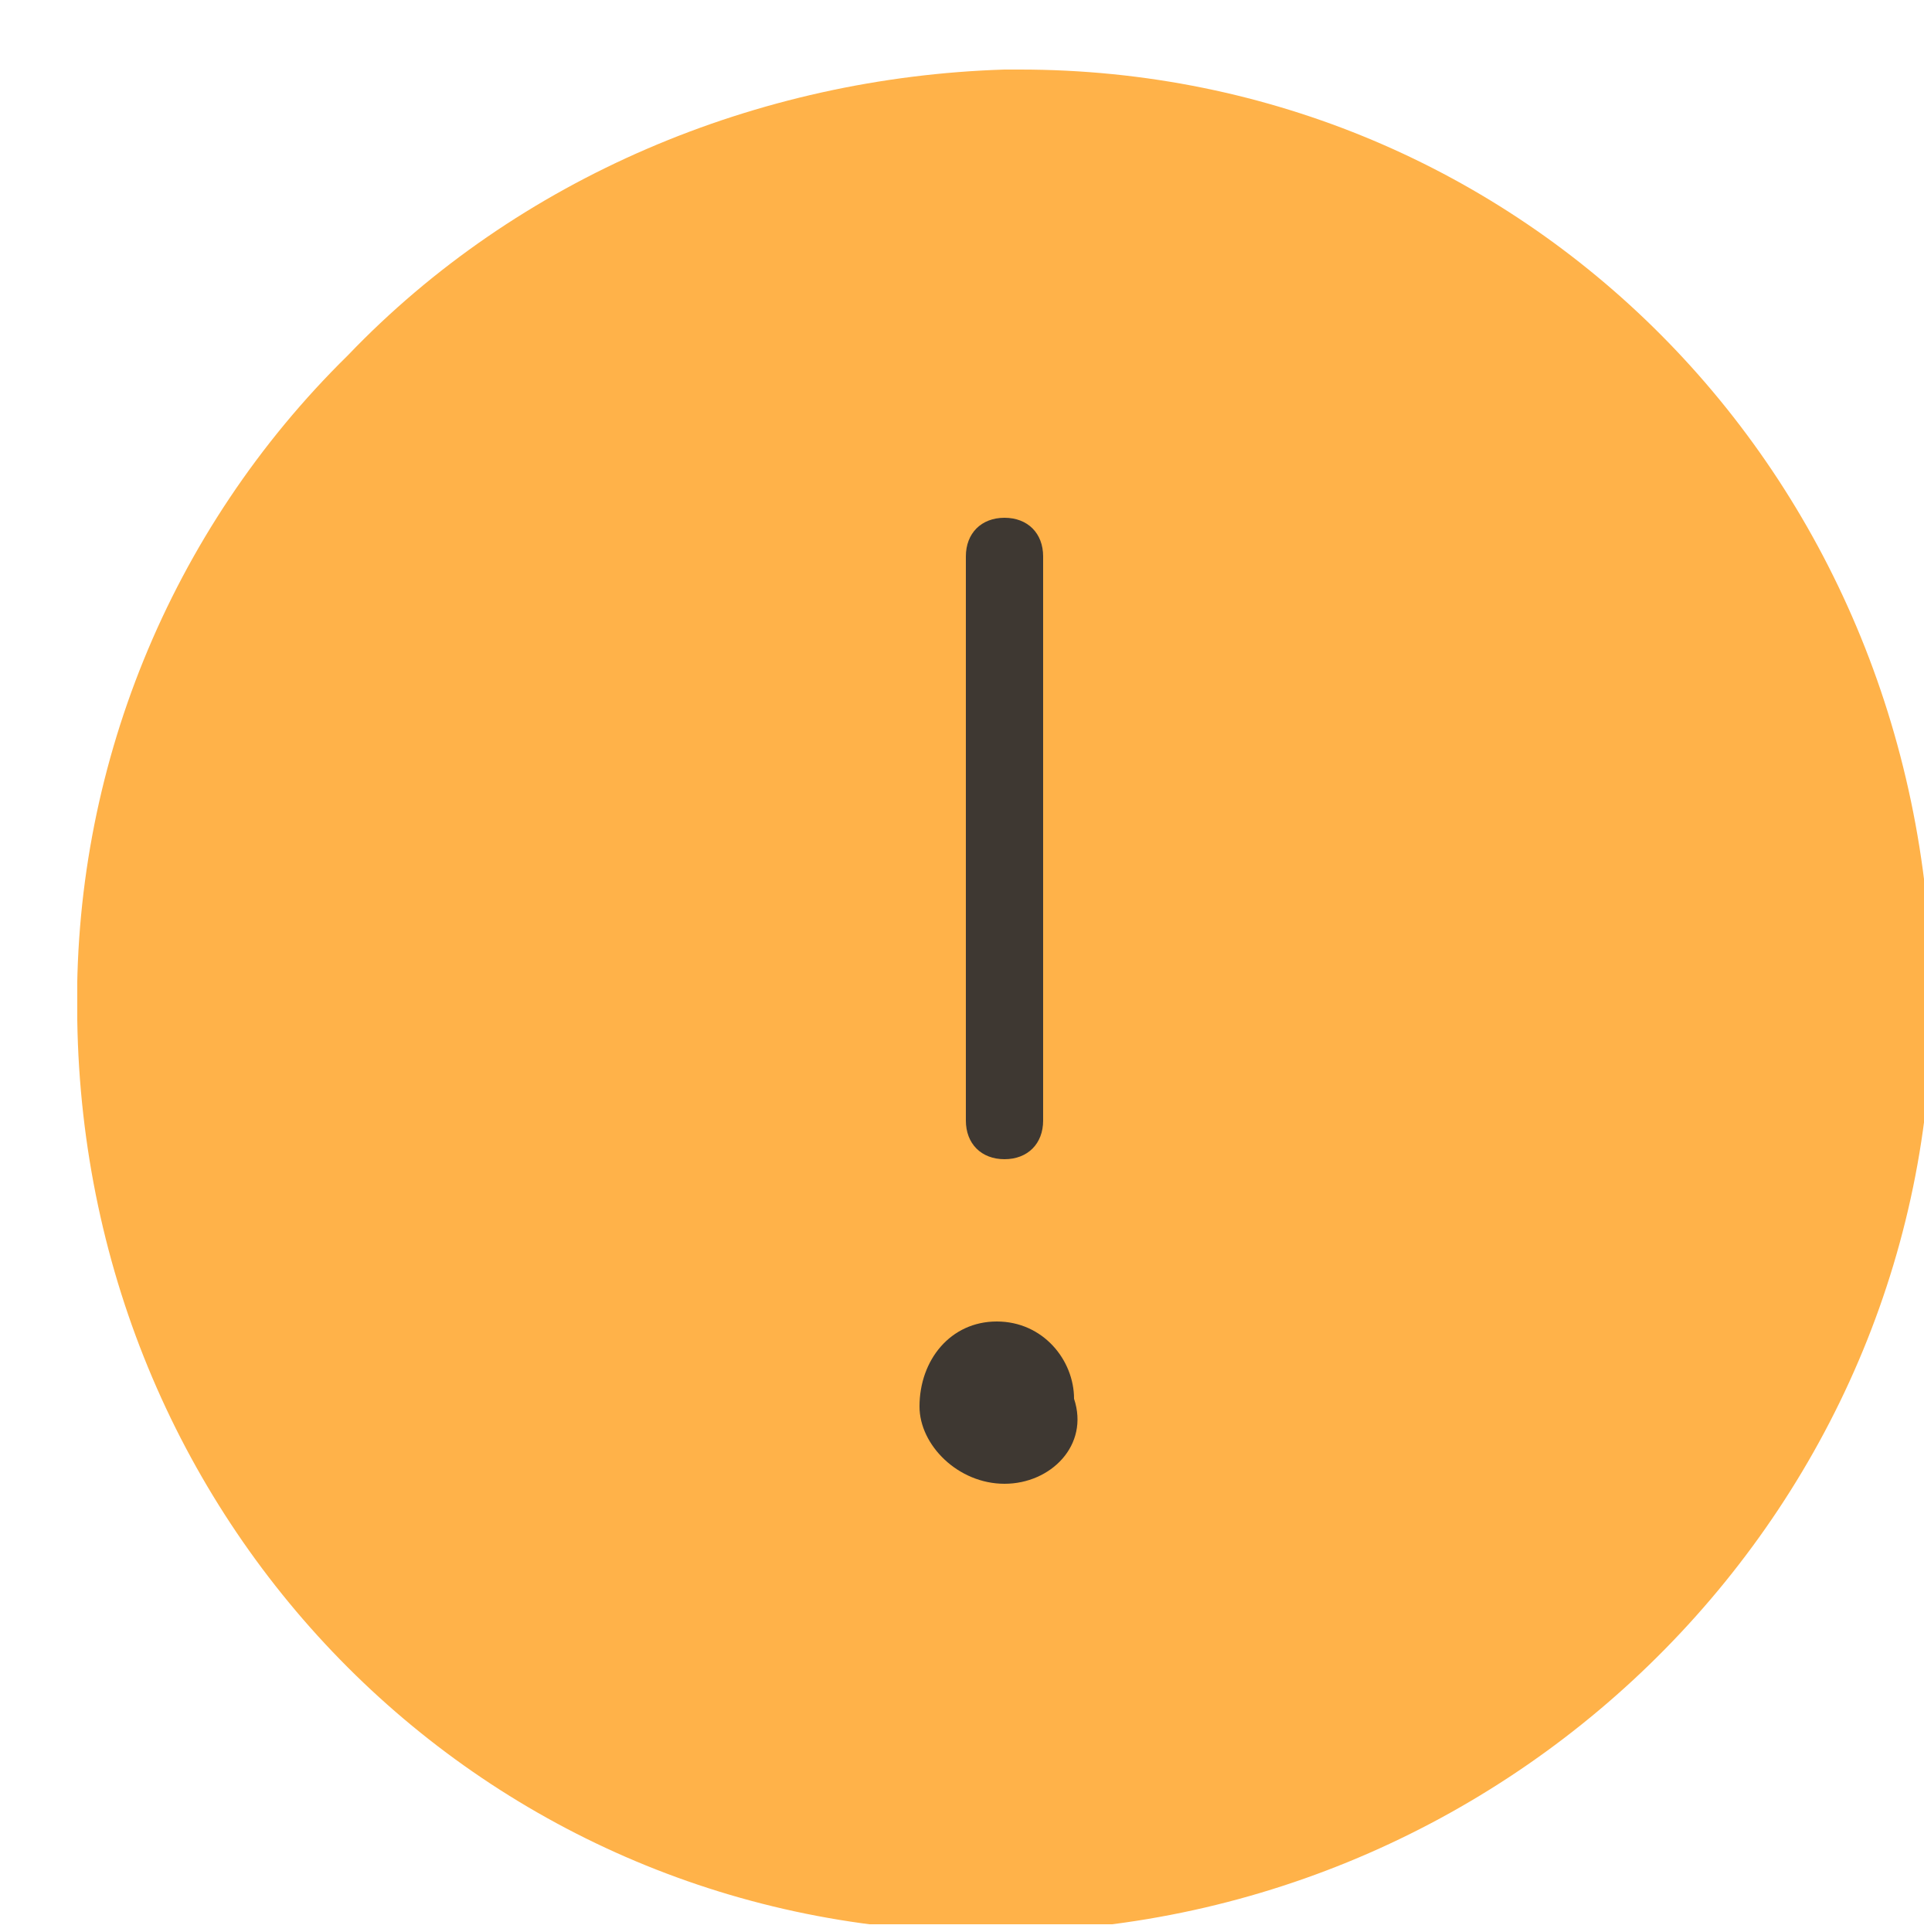
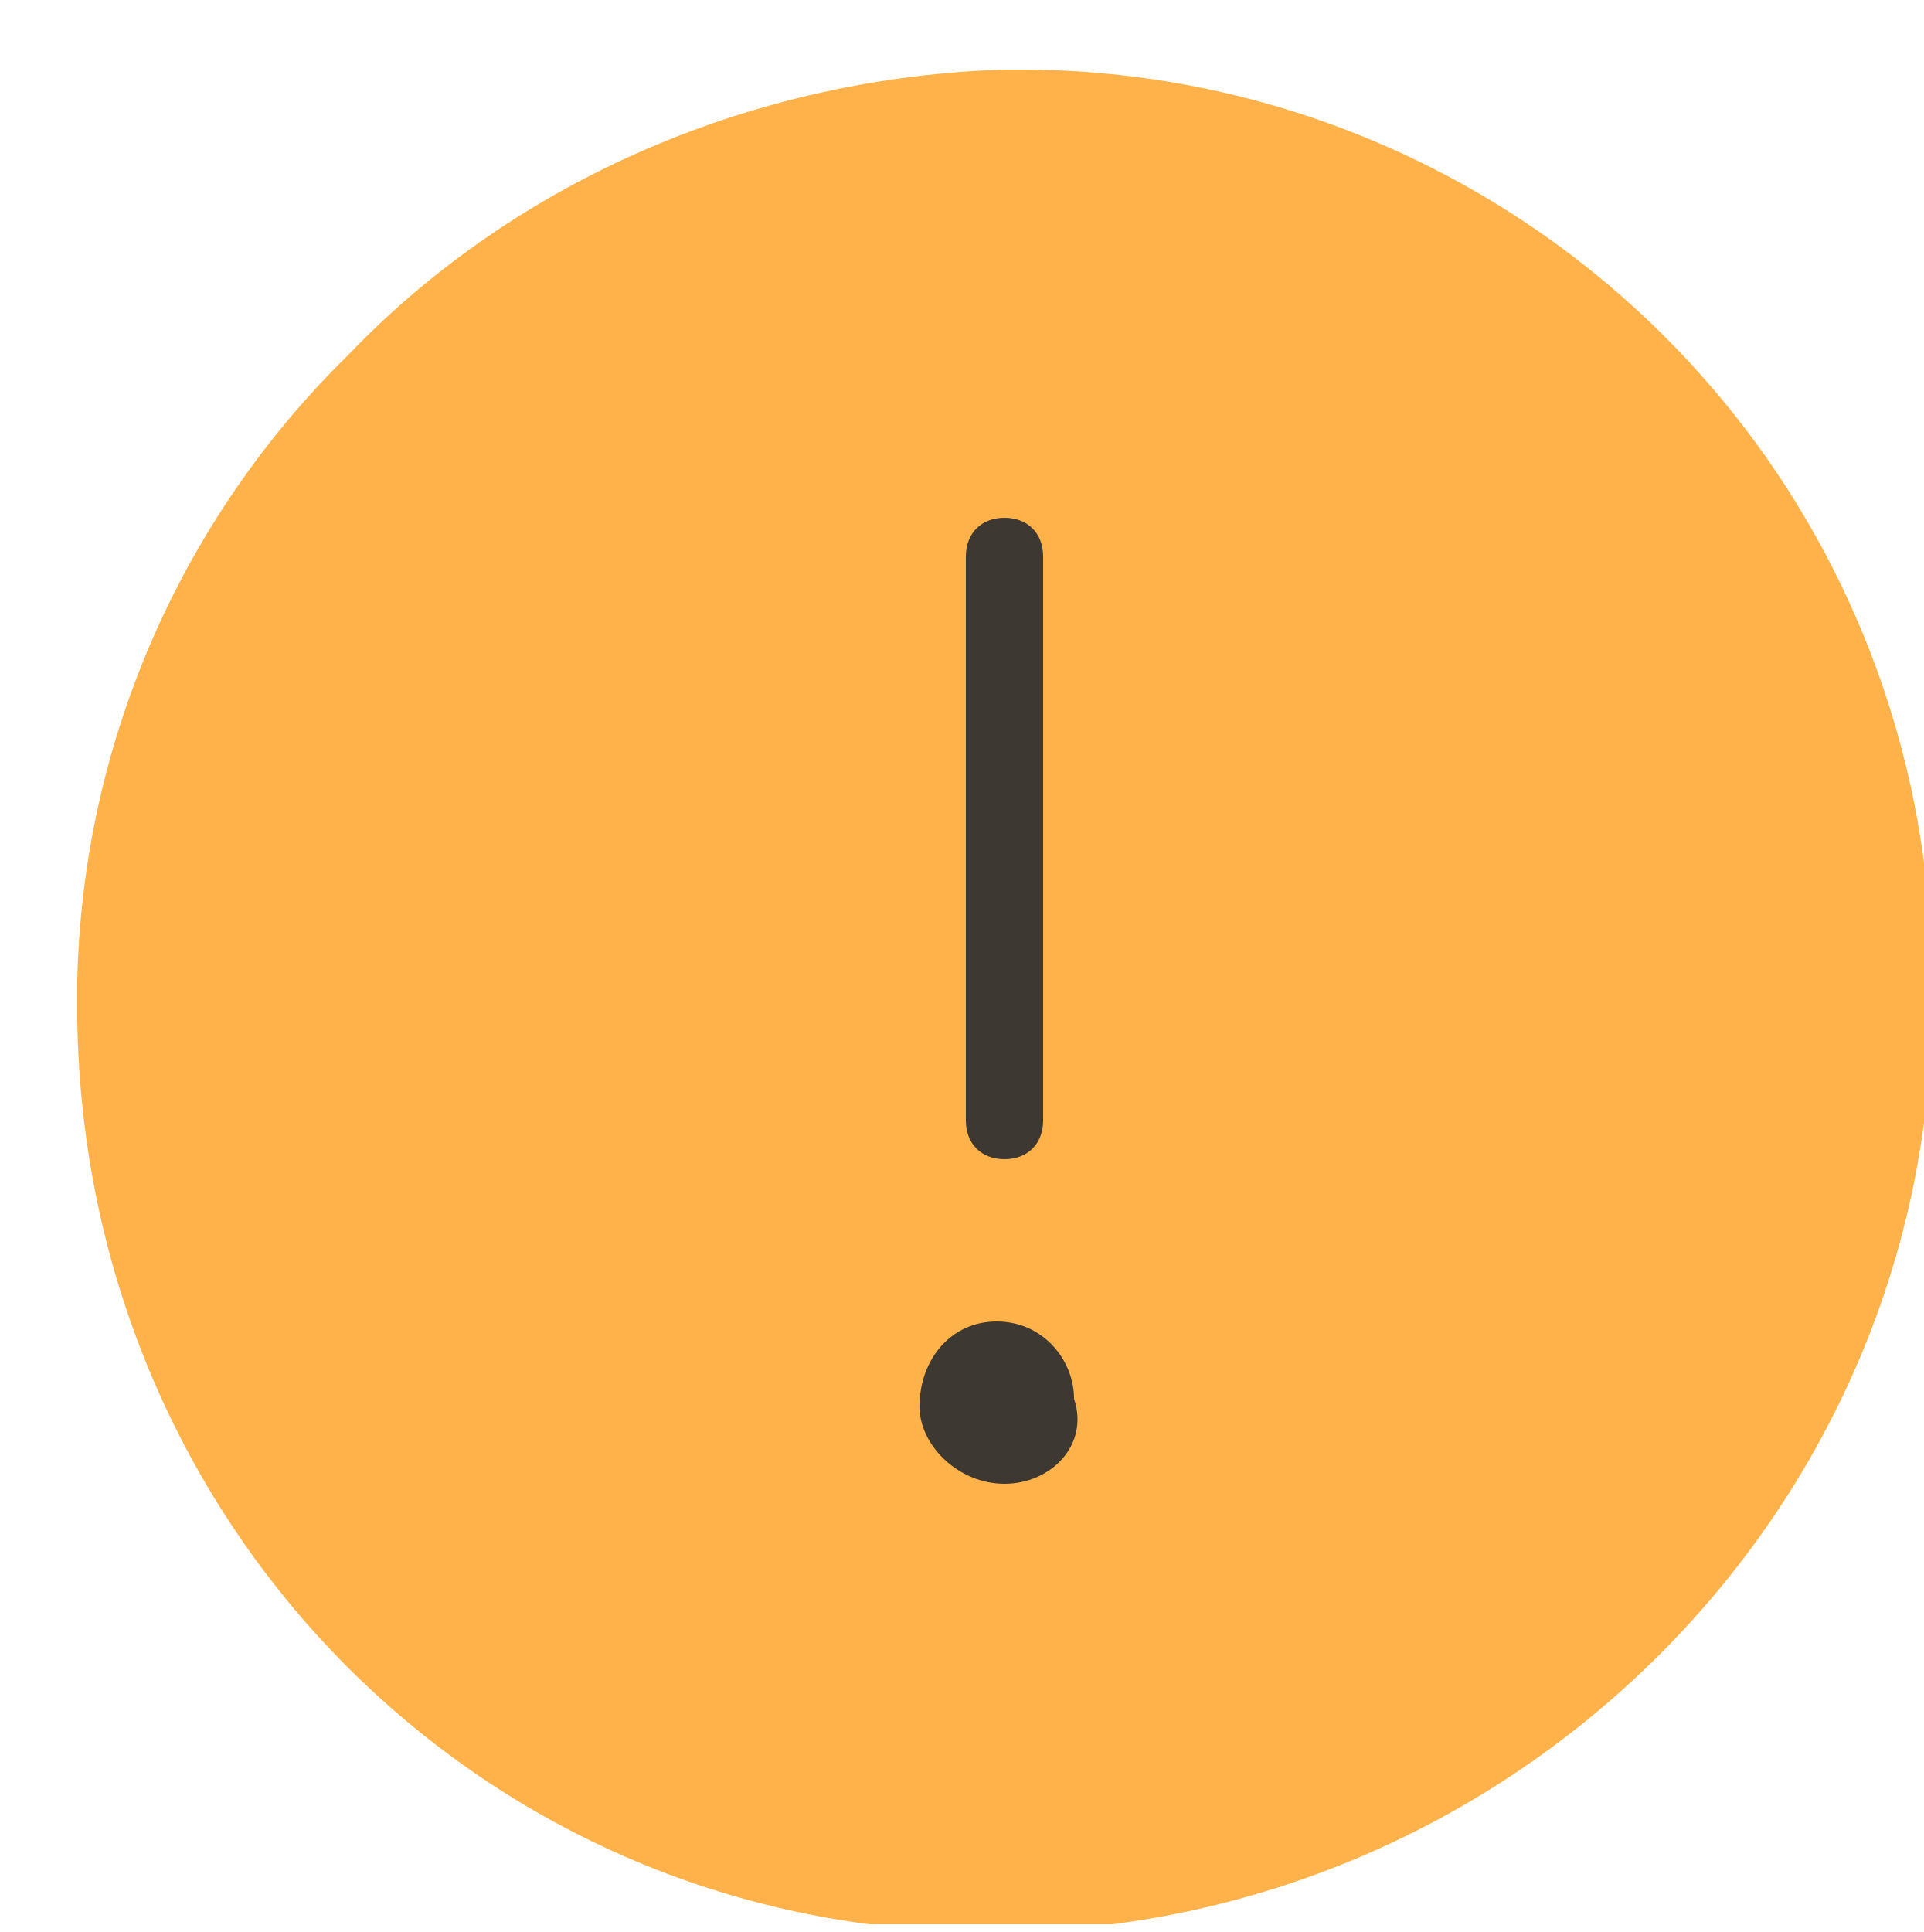
<svg xmlns="http://www.w3.org/2000/svg" xmlns:xlink="http://www.w3.org/1999/xlink" viewBox="0 0 24.9 25">
  <defs>
-     <path id="a" d="M40.2.9H40c-3.2.1-6.2 1.4-8.5 3.7a12.1 12.1 0 0 0-3.5 8.6c.1 6.6 5.3 11.8 11.8 11.8h.2c6.7-.1 12.1-5.6 12-12.2C51.9 6.1 46.7.9 40.2.9z" />
+     <path id="a" d="M40.2.9H40c-3.2.1-6.2 1.4-8.5 3.7a12.1 12.1 0 0 0-3.5 8.6c.1 6.6 5.3 11.8 11.8 11.8h.2c6.7-.1 12.1-5.6 12-12.2A11.8 11.8 0 0 0 40.2.9z" />
  </defs>
  <clipPath id="b">
    <use overflow="visible" xlink:href="#a" />
  </clipPath>
-   <g clip-path="url(#b)">
-     <defs>
-       <path id="c" d="M28 .9h24v24H28z" />
-     </defs>
-   </g>
  <defs>
-     <path id="d" d="M39.5 7.2c0-.3.2-.5.5-.5s.5.2.5.5v7.3c0 .3-.2.5-.5.5s-.5-.2-.5-.5V7.2z" />
+     <path id="c" d="M39.5 7.2c0-.3.2-.5.5-.5s.5.2.5.5v7.3c0 .3-.2.5-.5.5s-.5-.2-.5-.5V7.2z" />
  </defs>
-   <clipPath id="e">
-     <use overflow="visible" xlink:href="#d" />
+   <clipPath id="d">
+     <use overflow="visible" xlink:href="#c" />
  </clipPath>
-   <g clip-path="url(#e)">
-     <defs>
-       <path id="f" d="M28 .9h24v24H28z" />
-     </defs>
-   </g>
  <defs>
-     <path id="g" d="M40 19.2c-.6 0-1.1-.5-1.1-1 0-.6.4-1.1 1-1.1s1 .5 1 1c.2.6-.3 1.1-.9 1.1z" />
+     <path id="e" d="M40 19.2c-.6 0-1.1-.5-1.1-1 0-.6.4-1.1 1-1.1s1 .5 1 1c.2.6-.3 1.1-.9 1.1z" />
+   </defs>
+   <clipPath id="f">
+     <use overflow="visible" xlink:href="#e" />
+   </clipPath>
+   <defs>
+     <path id="g" d="M13.2.9H13C9.8 1 6.7 2.3 4.5 4.6A11.7 11.7 0 0 0 1 13.2C1.1 19.8 6.3 25 12.8 25h.2c6.7-.1 12.1-5.6 12-12.2A11.8 11.8 0 0 0 13.2.9z" />
  </defs>
  <clipPath id="h">
    <use overflow="visible" xlink:href="#g" />
  </clipPath>
  <g clip-path="url(#h)">
    <defs>
-       <path id="i" d="M28 .9h24v24H28z" />
+       <path id="i" d="M1 .9h24v24H1z" />
    </defs>
+     <clipPath id="j">
+       <use overflow="visible" xlink:href="#i" />
+     </clipPath>
+     <path fill="#ffb249" d="M-4-4.1h34v34H-4z" clip-path="url(#j)" />
+   </g>
+   <defs>
+     <path id="k" d="M12.5 7.2c0-.3.2-.5.5-.5s.5.2.5.5v7.3c0 .3-.2.5-.5.5s-.5-.2-.5-.5V7.2z" />
+   </defs>
+   <clipPath id="l">
+     <use overflow="visible" xlink:href="#k" />
+   </clipPath>
+   <g clip-path="url(#l)">
+     <defs>
+       <path id="m" d="M1 .9h24v24H1z" />
+     </defs>
+     <clipPath id="n">
+       <use overflow="visible" xlink:href="#m" />
+     </clipPath>
+     <path fill="#3e3832" d="M7.5 1.7h11V20h-11z" clip-path="url(#n)" />
  </g>
  <g>
    <defs>
-       <path id="j" d="M13.2.9H13C9.8 1 6.7 2.3 4.5 4.6A11.7 11.7 0 0 0 1 13.2C1.1 19.8 6.3 25 12.8 25h.2c6.7-.1 12.1-5.6 12-12.2C24.9 6.1 19.7.9 13.2.9z" />
+       <path id="o" d="M13 19.2c-.6 0-1.1-.5-1.1-1 0-.6.4-1.1 1-1.1s1 .5 1 1c.2.6-.3 1.1-.9 1.1z" />
    </defs>
-     <clipPath id="k">
-       <use overflow="visible" xlink:href="#j" />
+     <clipPath id="p">
+       <use overflow="visible" xlink:href="#o" />
    </clipPath>
-     <g clip-path="url(#k)">
+     <g clip-path="url(#p)">
      <defs>
-         <path id="l" d="M1 .9h24v24H1z" />
+         <path id="q" d="M1 .9h24v24H1z" />
      </defs>
-       <clipPath id="m">
-         <use overflow="visible" xlink:href="#l" />
+       <clipPath id="r">
+         <use overflow="visible" xlink:href="#q" />
      </clipPath>
-       <path fill="#ffb249" d="M-4-4.1h34v34H-4z" clip-path="url(#m)" />
+       <path fill="#3e3832" d="M7 12.1h12.1v12.1H7z" clip-path="url(#r)" />
    </g>
  </g>
  <g>
    <defs>
-       <path id="n" d="M12.5 7.2c0-.3.2-.5.5-.5s.5.2.5.5v7.3c0 .3-.2.5-.5.5s-.5-.2-.5-.5V7.2z" />
+       <path id="s" d="M39.5 21.1a1 1 0 0 1 0-2c.5 0 1 .4 1 1 0 .5-.5 1-1 1zm-.5-12c0-.3.2-.5.5-.5s.5.2.5.5v7.7c0 .3-.2.5-.5.5s-.5-.2-.5-.5V9.1zm11.9 14l-11-21.9c-.2-.3-.7-.3-.9 0l-11 22v.5l.4.2h22c.3 0 .5-.2.5-.5v-.3z" />
    </defs>
-     <clipPath id="o">
-       <use overflow="visible" xlink:href="#n" />
+     <clipPath id="t">
+       <use overflow="visible" xlink:href="#s" />
    </clipPath>
-     <g clip-path="url(#o)">
+     <g clip-path="url(#t)">
      <defs>
-         <path id="p" d="M1 .9h24v24H1z" />
+         <path id="u" d="M28 .9h24v23H28z" />
      </defs>
-       <clipPath id="q">
-         <use overflow="visible" xlink:href="#p" />
+       <clipPath id="v">
+         <use overflow="visible" xlink:href="#u" />
      </clipPath>
-       <path fill="#3e3832" d="M7.5 1.7h11V20h-11z" clip-path="url(#q)" />
-     </g>
-   </g>
-   <g>
-     <defs>
-       <path id="r" d="M13 19.2c-.6 0-1.1-.5-1.1-1 0-.6.4-1.1 1-1.1s1 .5 1 1c.2.6-.3 1.1-.9 1.1z" />
-     </defs>
-     <clipPath id="s">
-       <use overflow="visible" xlink:href="#r" />
-     </clipPath>
-     <g clip-path="url(#s)">
-       <defs>
-         <path id="t" d="M1 .9h24v24H1z" />
-       </defs>
-       <clipPath id="u">
-         <use overflow="visible" xlink:href="#t" />
-       </clipPath>
-       <path fill="#3e3832" d="M7 12.1h12.1v12.1H7z" clip-path="url(#u)" />
-     </g>
-   </g>
-   <g>
-     <defs>
-       <path id="v" d="M39.5 21.1a1 1 0 0 1 0-2c.5 0 1 .4 1 1 0 .5-.5 1-1 1zm-.5-12c0-.3.2-.5.5-.5s.5.2.5.5v7.7c0 .3-.2.5-.5.5s-.5-.2-.5-.5V9.1zm11.9 14l-11-21.9c-.2-.3-.7-.3-.9 0l-11 22c-.1.2-.1.3 0 .5.1.1.3.2.4.2h22c.3 0 .5-.2.5-.5.1-.1.1-.2 0-.3z" />
-     </defs>
-     <clipPath id="w">
-       <use overflow="visible" xlink:href="#v" />
-     </clipPath>
-     <g clip-path="url(#w)">
-       <defs>
-         <path id="x" d="M28 .9h24v23H28z" />
-       </defs>
-       <clipPath id="y">
-         <use overflow="visible" xlink:href="#x" />
-       </clipPath>
-       <path fill="#ba3a26" d="M23-4h33v33H23z" clip-path="url(#y)" />
+       <path fill="#ba3a26" d="M23-4h33v33H23z" clip-path="url(#v)" />
    </g>
  </g>
</svg>
